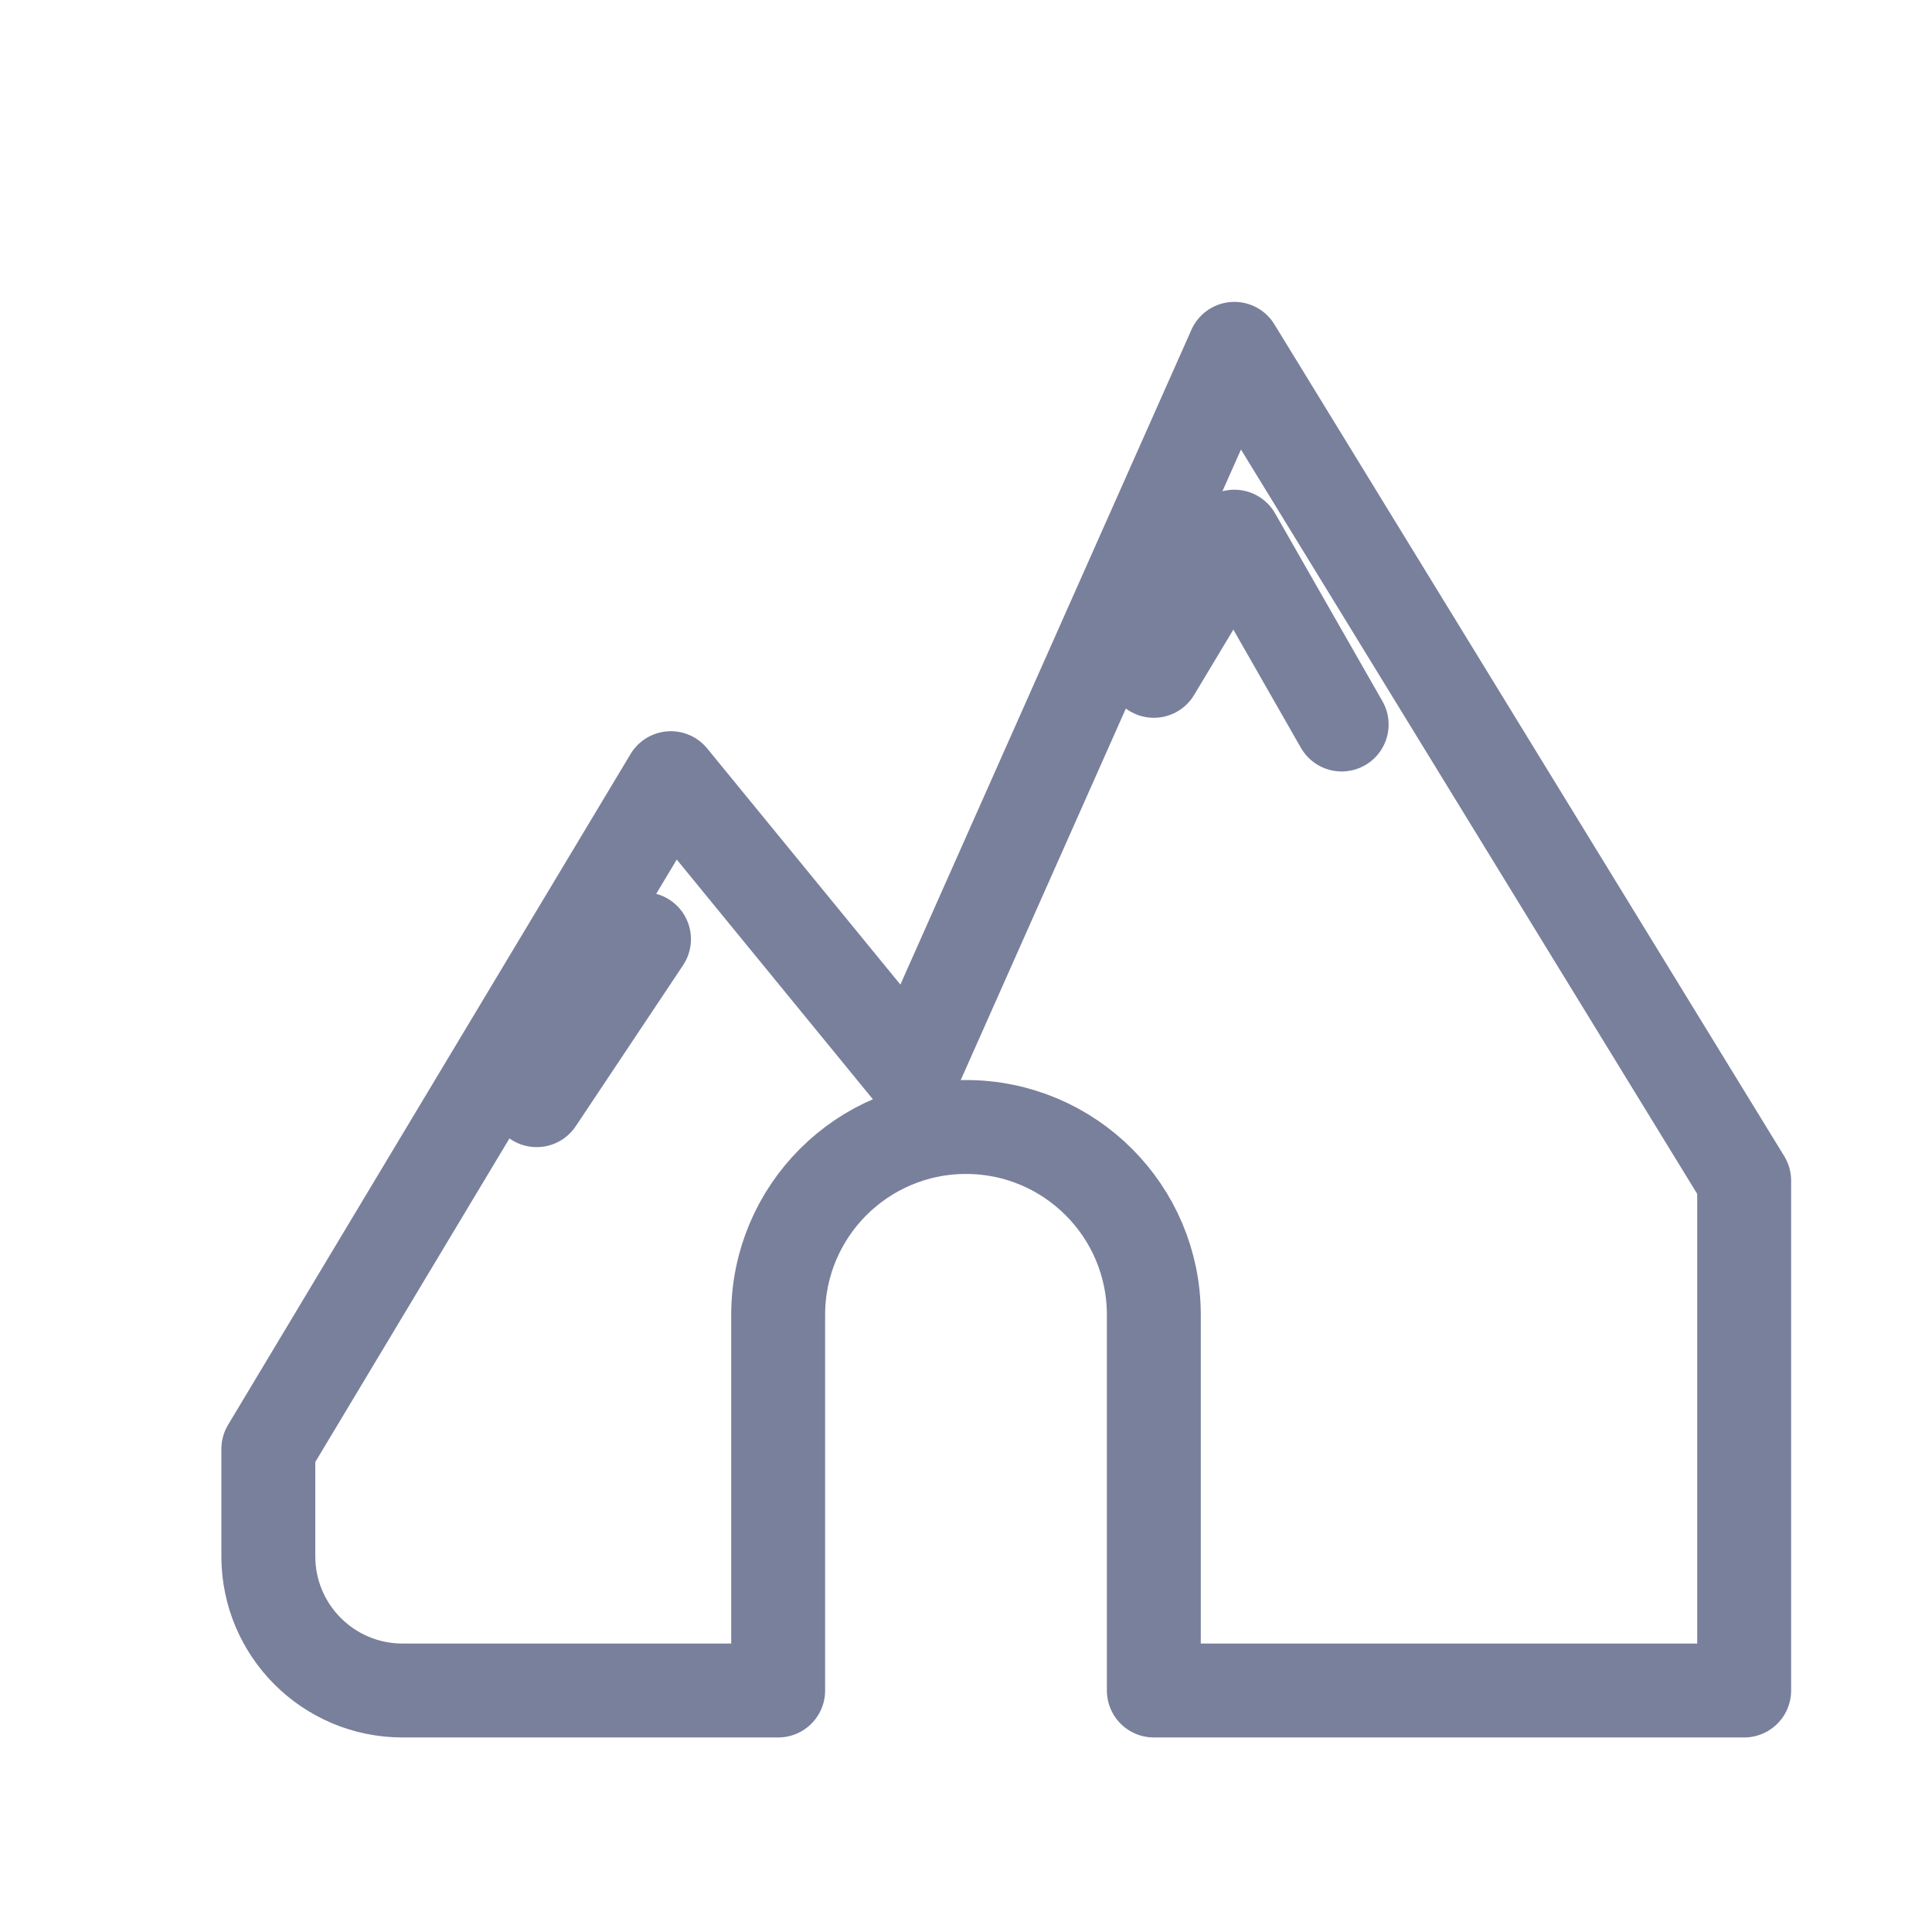
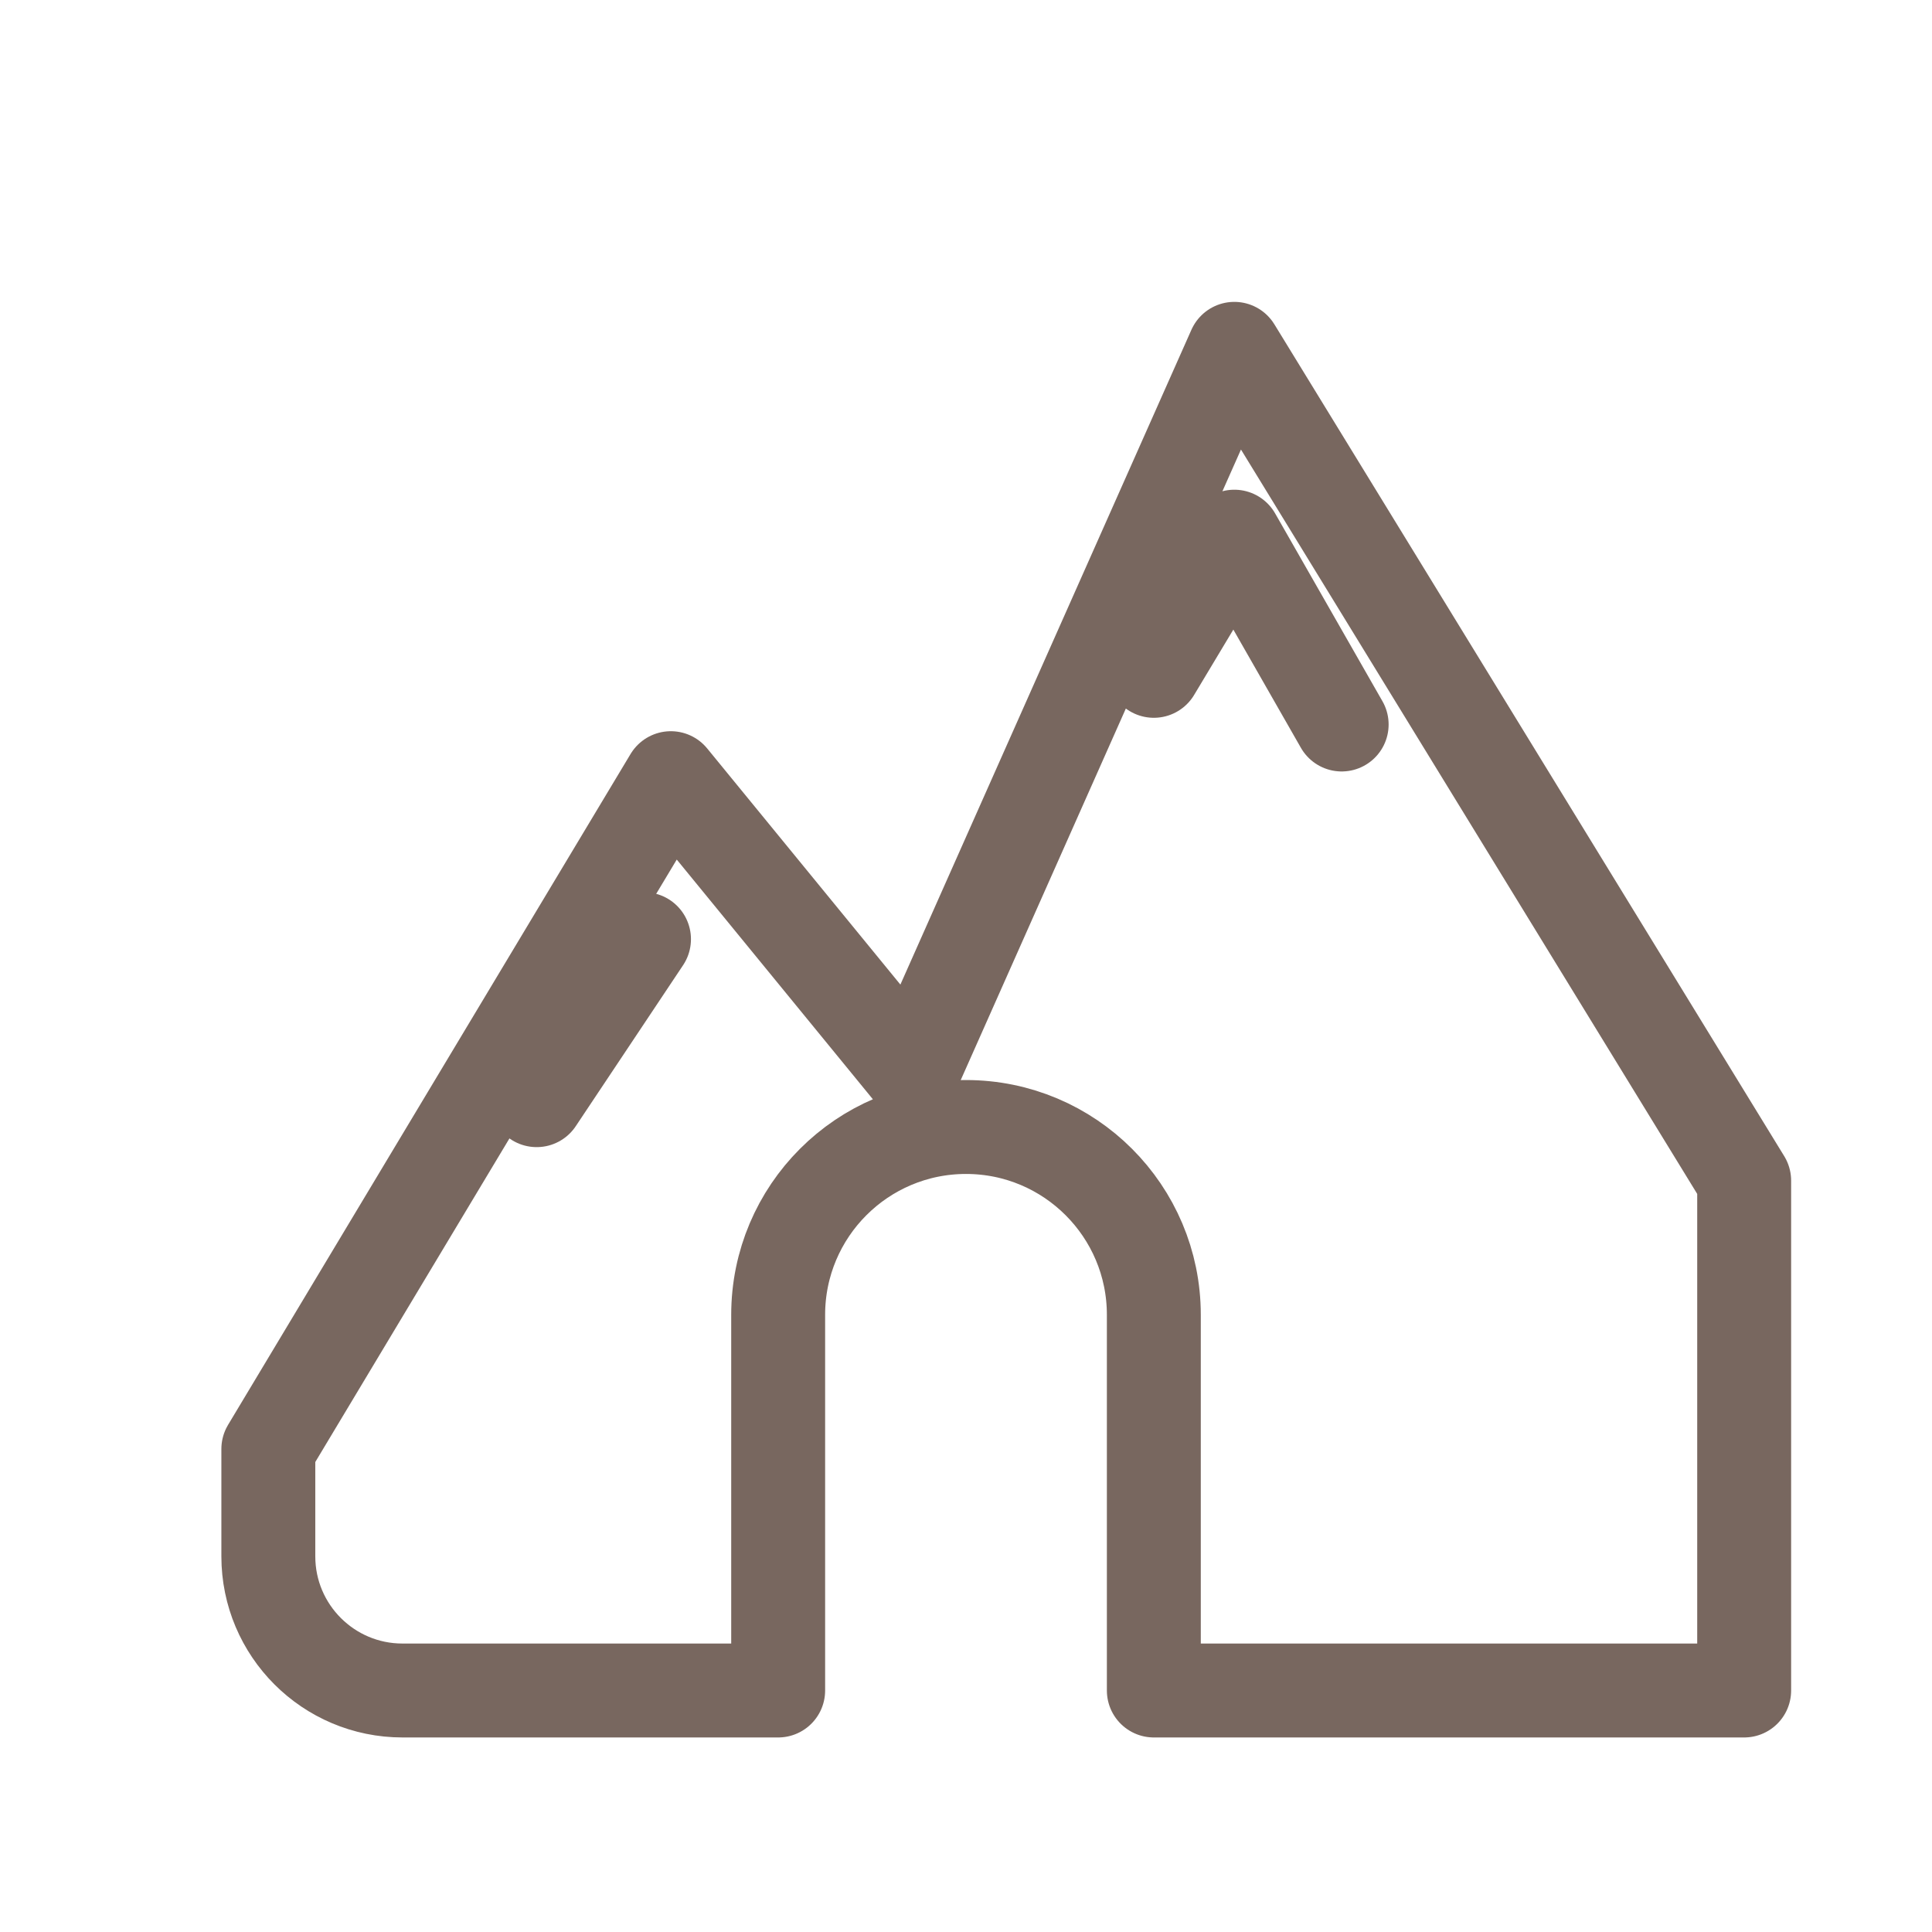
<svg xmlns="http://www.w3.org/2000/svg" width="96" height="96" viewBox="0 0 72 72">
  <defs>
    <linearGradient id="g" x2=".8" y2="1">
-       <stop stop-color="#17a690" />
-       <stop offset="1" stop-color="#05665c" />
+       <stop stop-color="#c96d52" />
+       <stop offset="1" stop-color="#80382e" />
    </linearGradient>
  </defs>
-   <g fill="none" stroke="#79809c" stroke-width="3.5" stroke-linecap="round" stroke-linejoin="round">
+   <g fill="none" stroke="#78675f" stroke-width="3.5" stroke-linecap="round" stroke-linejoin="round">
    <path d="M10 54 25 29 34 40 46 13 65 44v19H43V49a7 7 0 0 0-14 0v14H15a5 5 0 0 1-5-5Z" />
    <path d="m43 25 3-5 4 7" fill="none" />
    <path d="m20 41 4-6" fill="none" />
  </g>
</svg>
